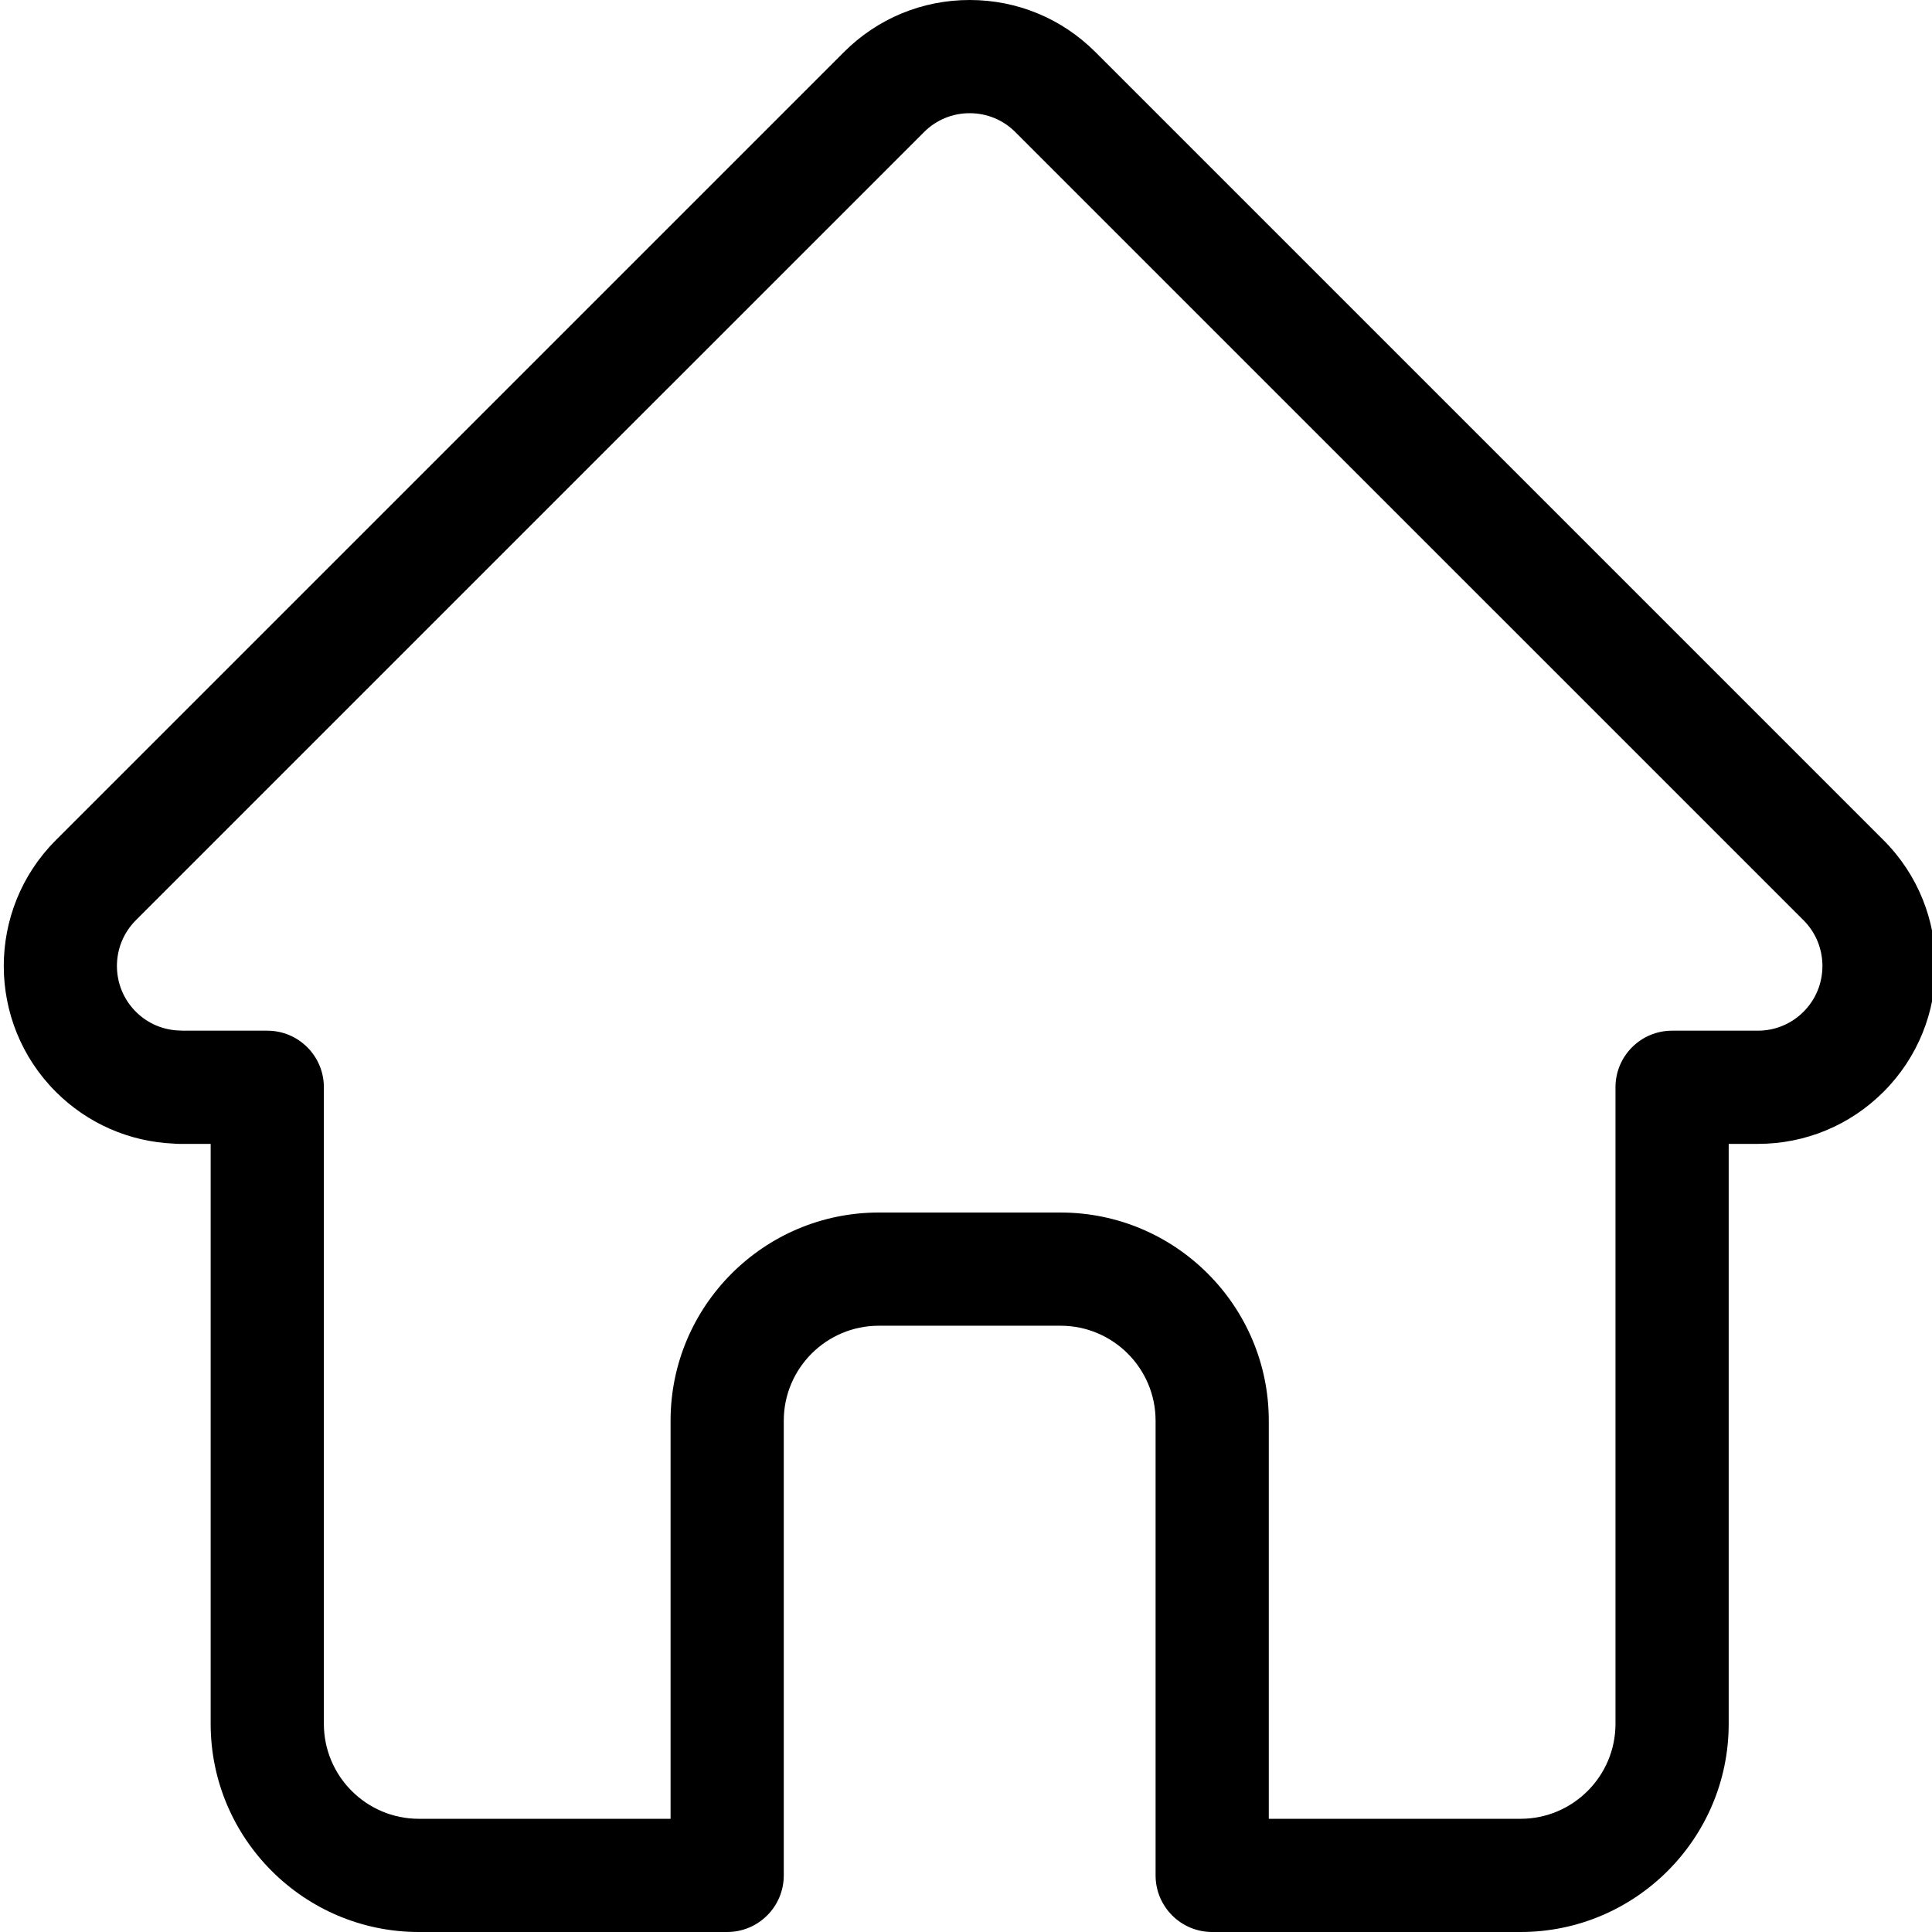
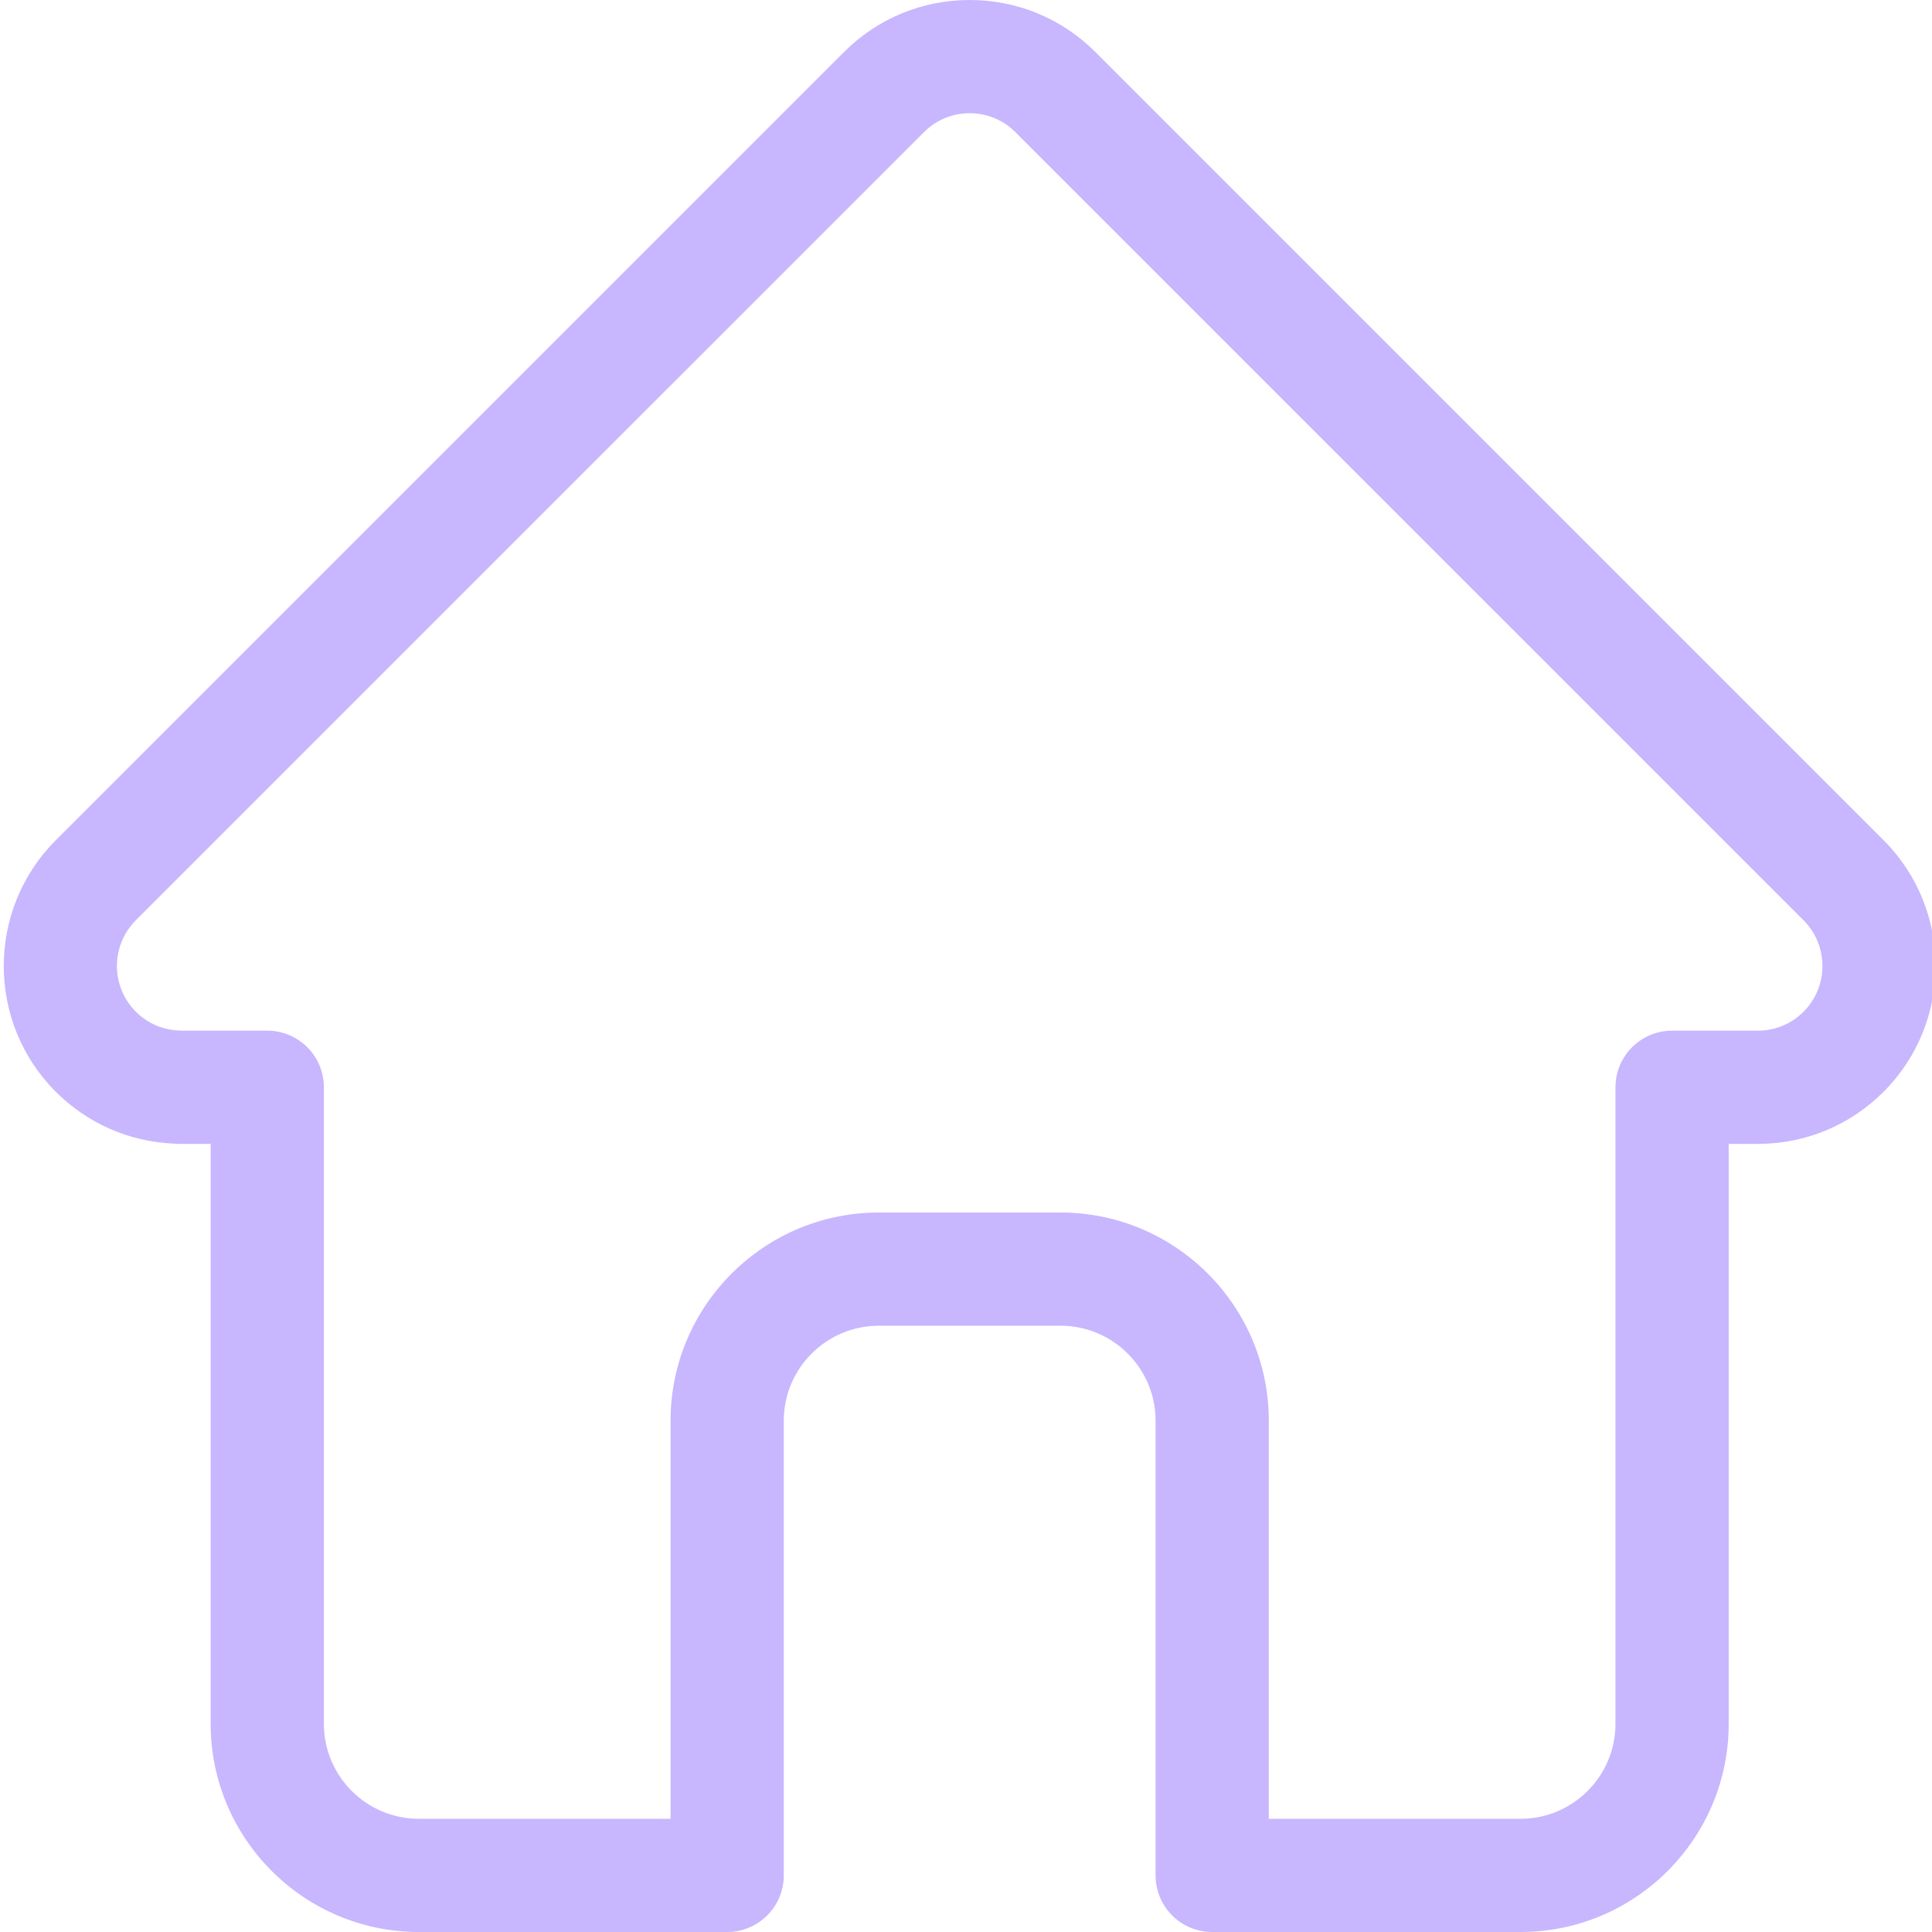
<svg xmlns="http://www.w3.org/2000/svg" version="1.1" width="25" height="25" x="0" y="0" viewBox="0 0 511 511.999" style="enable-background:new 0 0 512 512" xml:space="preserve" class="">
  <g>
-     <path d="M498.7 222.695c-.016-.011-.028-.027-.04-.039L289.805 13.81C280.902 4.902 269.066 0 256.477 0c-12.59 0-24.426 4.902-33.332 13.809L14.398 222.55c-.07.07-.144.144-.21.215-18.282 18.386-18.25 48.218.09 66.558 8.378 8.383 19.44 13.235 31.273 13.746.484.047.969.07 1.457.07h8.32v153.696c0 30.418 24.75 55.164 55.168 55.164h81.711c8.285 0 15-6.719 15-15V376.5c0-13.879 11.293-25.168 25.172-25.168h48.195c13.88 0 25.168 11.29 25.168 25.168V497c0 8.281 6.715 15 15 15h81.711c30.422 0 55.168-24.746 55.168-55.164V303.14h7.719c12.586 0 24.422-4.903 33.332-13.813 18.36-18.367 18.367-48.254.027-66.633zm-21.243 45.422a17.03 17.03 0 0 1-12.117 5.024H442.62c-8.285 0-15 6.714-15 15v168.695c0 13.875-11.289 25.164-25.168 25.164h-66.71V376.5c0-30.418-24.747-55.168-55.169-55.168H232.38c-30.422 0-55.172 24.75-55.172 55.168V482h-66.71c-13.876 0-25.169-11.29-25.169-25.164V288.14c0-8.286-6.715-15-15-15H48a13.9 13.9 0 0 0-.703-.032c-4.469-.078-8.66-1.851-11.8-4.996-6.68-6.68-6.68-17.55 0-24.234.003 0 .003-.004.007-.008l.012-.012L244.363 35.02A17.003 17.003 0 0 1 256.477 30c4.574 0 8.875 1.781 12.113 5.02l208.8 208.796.098.094c6.645 6.692 6.633 17.54-.031 24.207zm0 0" fill="#000000" opacity="1" data-original="#000000" class="" />
+     <path d="M498.7 222.695c-.016-.011-.028-.027-.04-.039L289.805 13.81C280.902 4.902 269.066 0 256.477 0c-12.59 0-24.426 4.902-33.332 13.809L14.398 222.55c-.07.07-.144.144-.21.215-18.282 18.386-18.25 48.218.09 66.558 8.378 8.383 19.44 13.235 31.273 13.746.484.047.969.07 1.457.07h8.32v153.696c0 30.418 24.75 55.164 55.168 55.164h81.711c8.285 0 15-6.719 15-15V376.5c0-13.879 11.293-25.168 25.172-25.168h48.195c13.88 0 25.168 11.29 25.168 25.168V497c0 8.281 6.715 15 15 15h81.711c30.422 0 55.168-24.746 55.168-55.164V303.14h7.719c12.586 0 24.422-4.903 33.332-13.813 18.36-18.367 18.367-48.254.027-66.633zm-21.243 45.422a17.03 17.03 0 0 1-12.117 5.024H442.62c-8.285 0-15 6.714-15 15v168.695c0 13.875-11.289 25.164-25.168 25.164h-66.71V376.5c0-30.418-24.747-55.168-55.169-55.168H232.38c-30.422 0-55.172 24.75-55.172 55.168V482h-66.71c-13.876 0-25.169-11.29-25.169-25.164V288.14c0-8.286-6.715-15-15-15H48a13.9 13.9 0 0 0-.703-.032c-4.469-.078-8.66-1.851-11.8-4.996-6.68-6.68-6.68-17.55 0-24.234.003 0 .003-.004.007-.008l.012-.012L244.363 35.02A17.003 17.003 0 0 1 256.477 30c4.574 0 8.875 1.781 12.113 5.02l208.8 208.796.098.094c6.645 6.692 6.633 17.54-.031 24.207zm0 0" fill="#c8b6ff" opacity="1" data-original="#000000" class="" />
  </g>
</svg>
